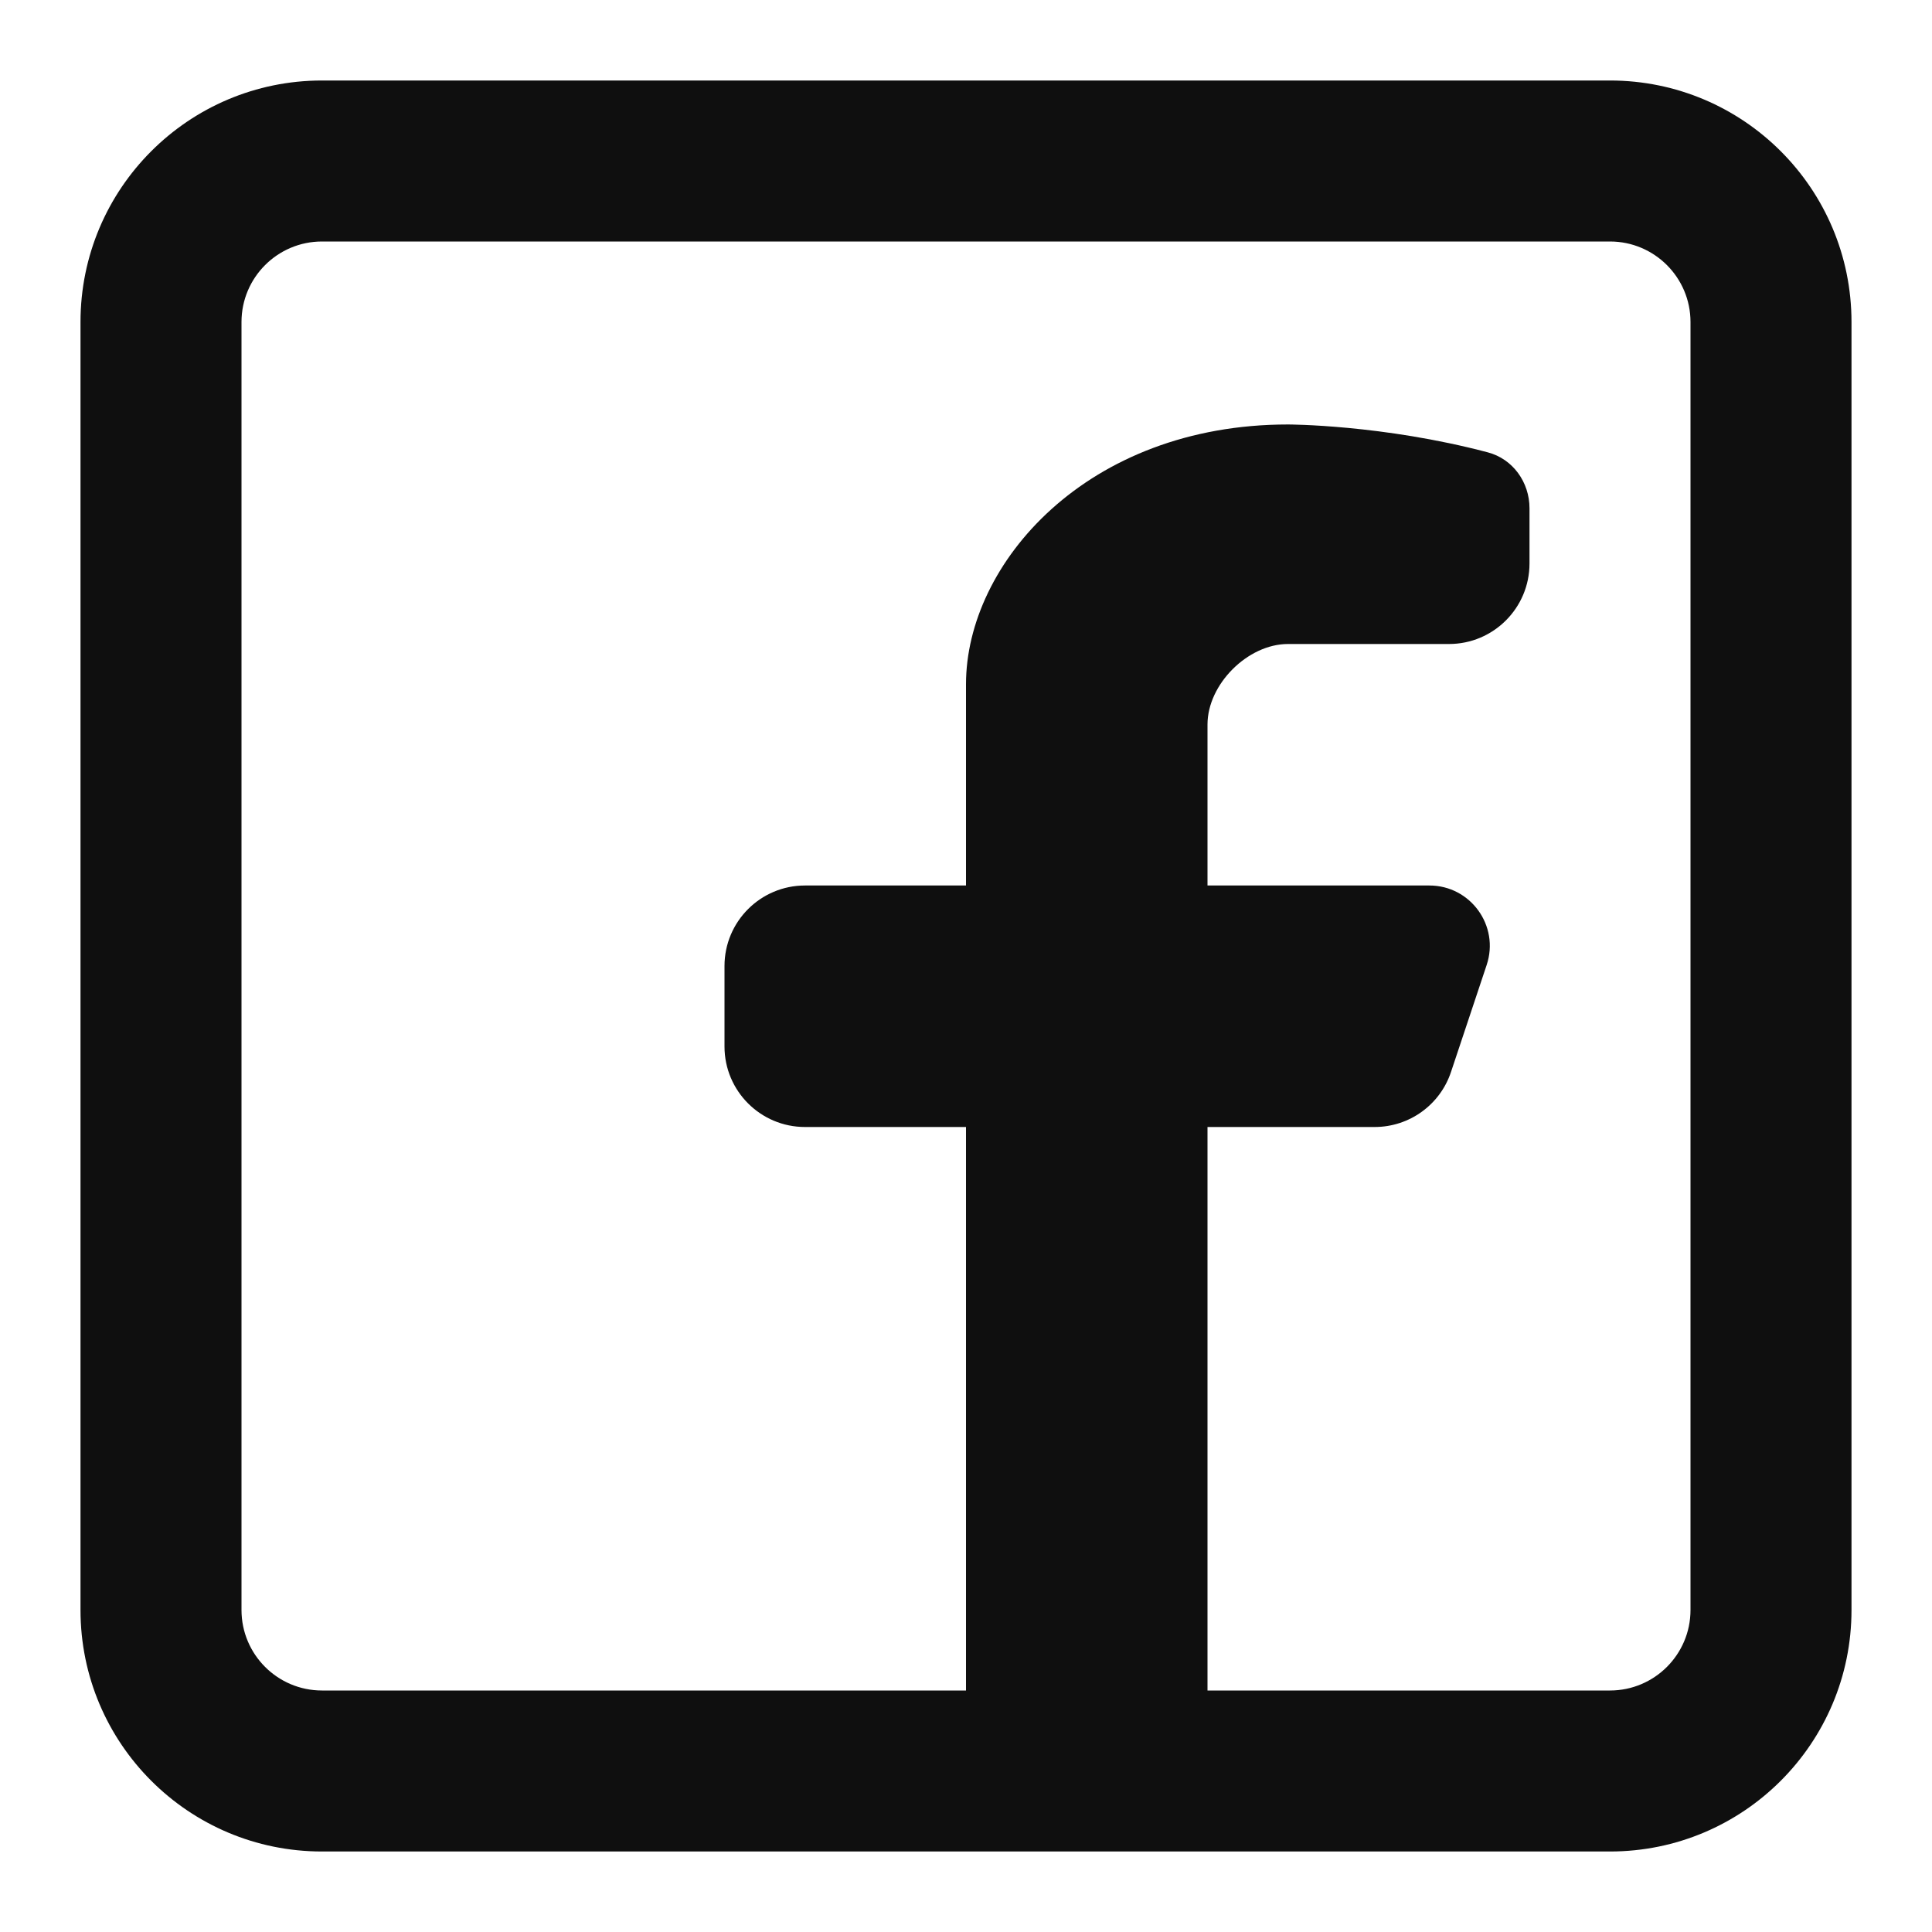
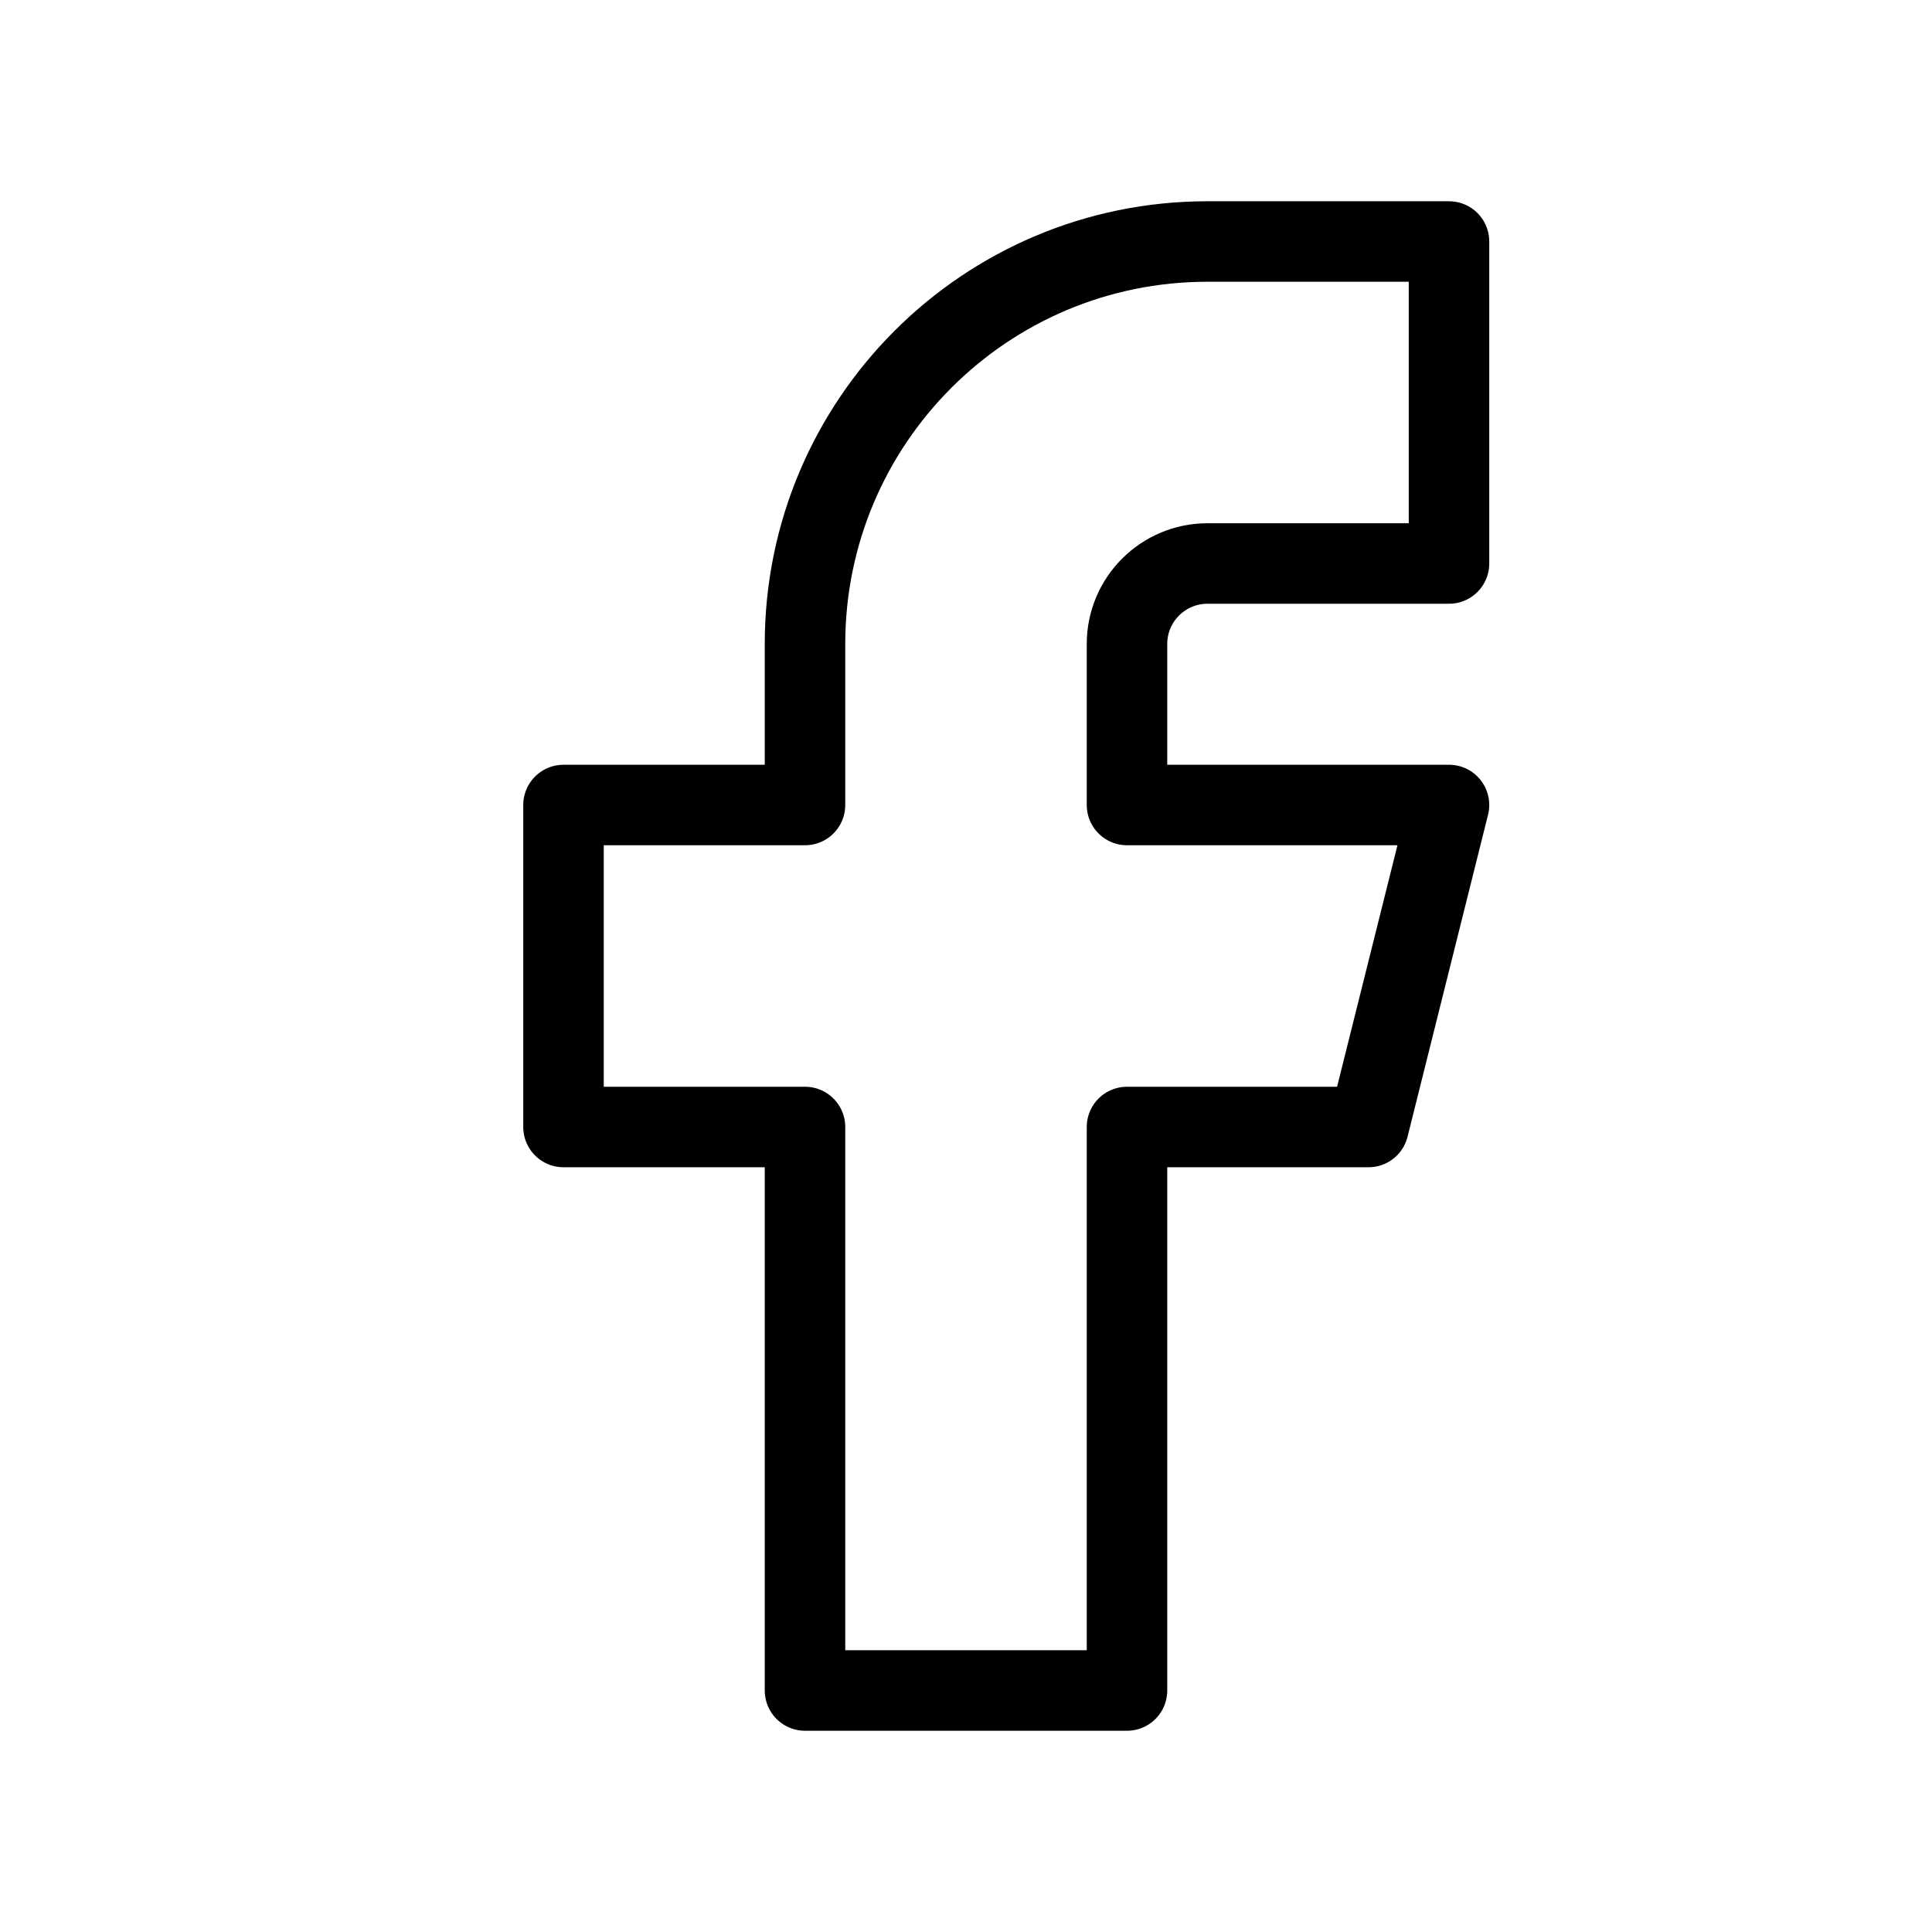
- <svg xmlns="http://www.w3.org/2000/svg" width="800px" height="800px" viewBox="0 0 24 24" fill="none">
-   <path fill-rule="evenodd" clip-rule="evenodd" d="M20 1C21.657 1 23 2.343 23 4V20C23 21.657 21.657 23 20 23H4C2.343 23 1 21.657 1 20V4C1 2.343 2.343 1 4 1H20ZM20 3C20.552 3 21 3.448 21 4V20C21 20.552 20.552 21 20 21H15V14H17.076C17.507 14 17.889 13.725 18.025 13.316L18.468 11.987C18.63 11.501 18.268 11 17.756 11H15V9C15 8.5 15.5 8 16 8H18C18.552 8 19 7.552 19 7V6.314C19 5.991 18.794 5.701 18.481 5.619C17.171 5.273 16 5.273 16 5.273C13.5 5.273 12 7 12 8.5V11H10C9.448 11 9 11.448 9 12V13C9 13.552 9.448 14 10 14H12V21H4C3.448 21 3 20.552 3 20V4C3 3.448 3.448 3 4 3H20Z" fill="#0F0F0F" />
+ <svg xmlns="http://www.w3.org/2000/svg" width="24" height="24" viewBox="0 0 24 24" fill="none" stroke="currentColor" stroke-width="1" stroke-linecap="round" stroke-linejoin="round" class="icon icon-tabler icons-tabler-outline icon-tabler-brand-facebook">
+   <path stroke="none" d="M0 0h24v24H0z" fill="none" />
+   <path d="M7 10v4h3v7h4v-7h3l1 -4h-4v-2a1 1 0 0 1 1 -1h3v-4h-3a5 5 0 0 0 -5 5v2h-3" />
</svg>
